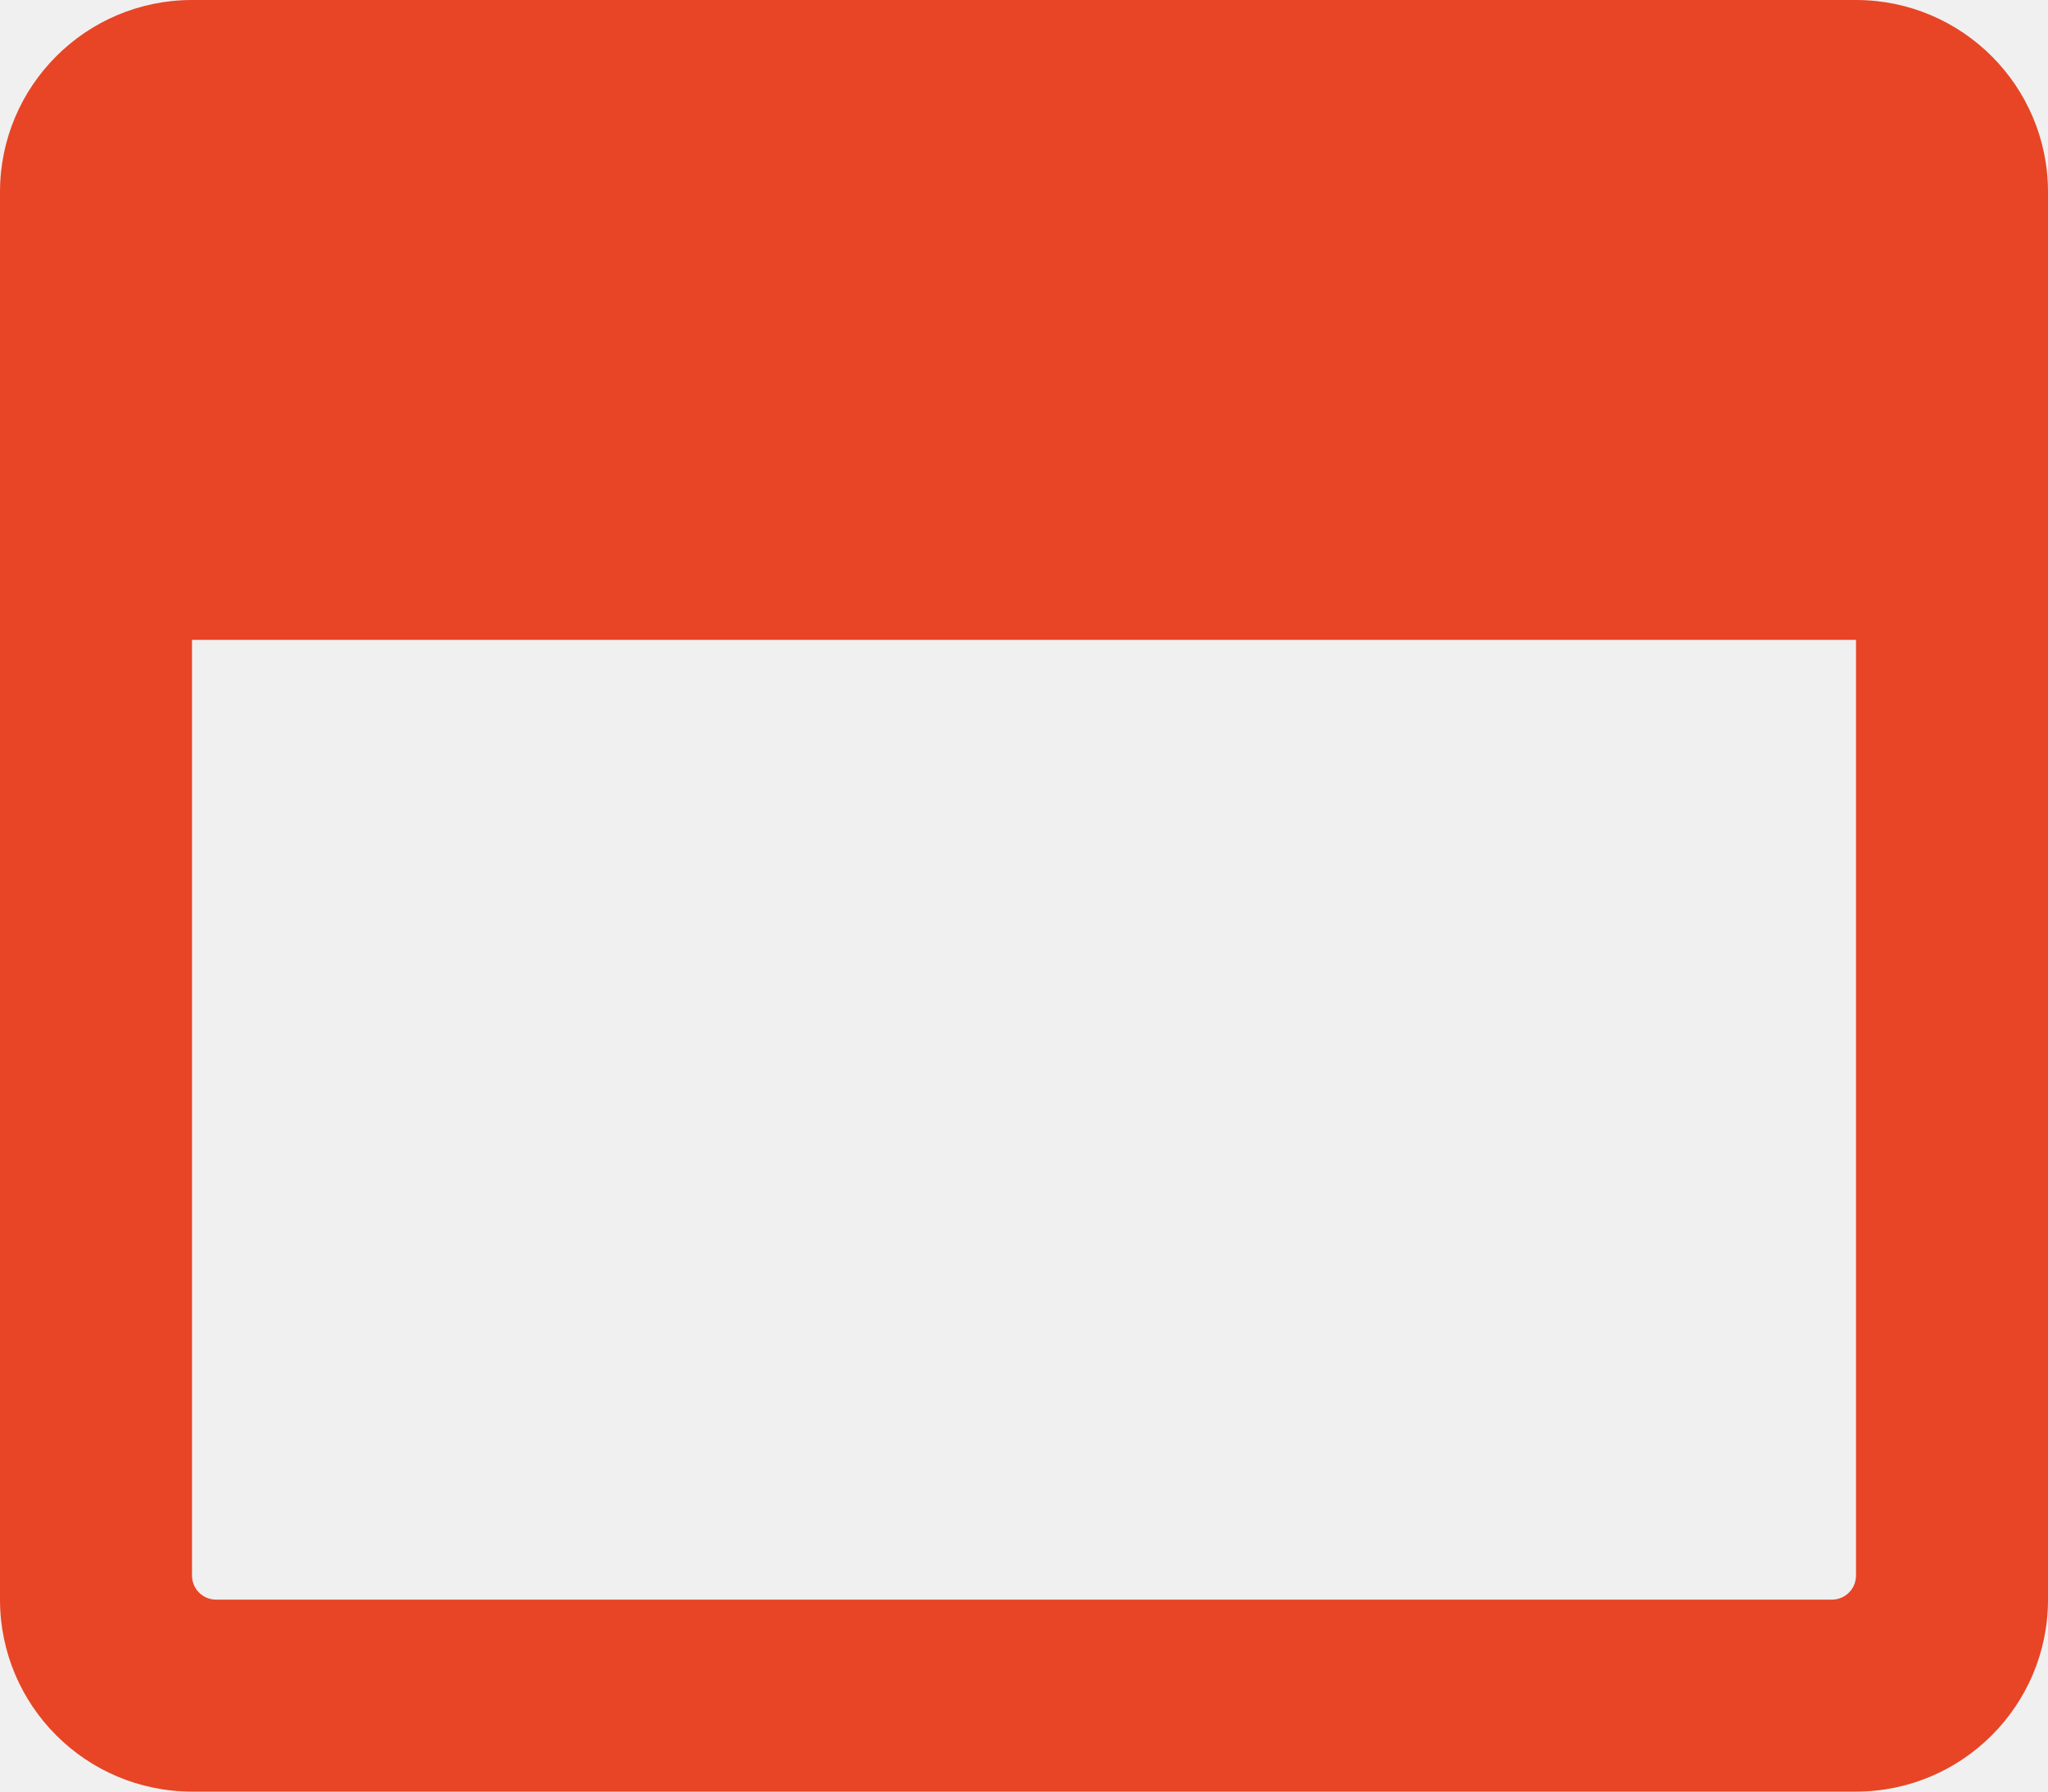
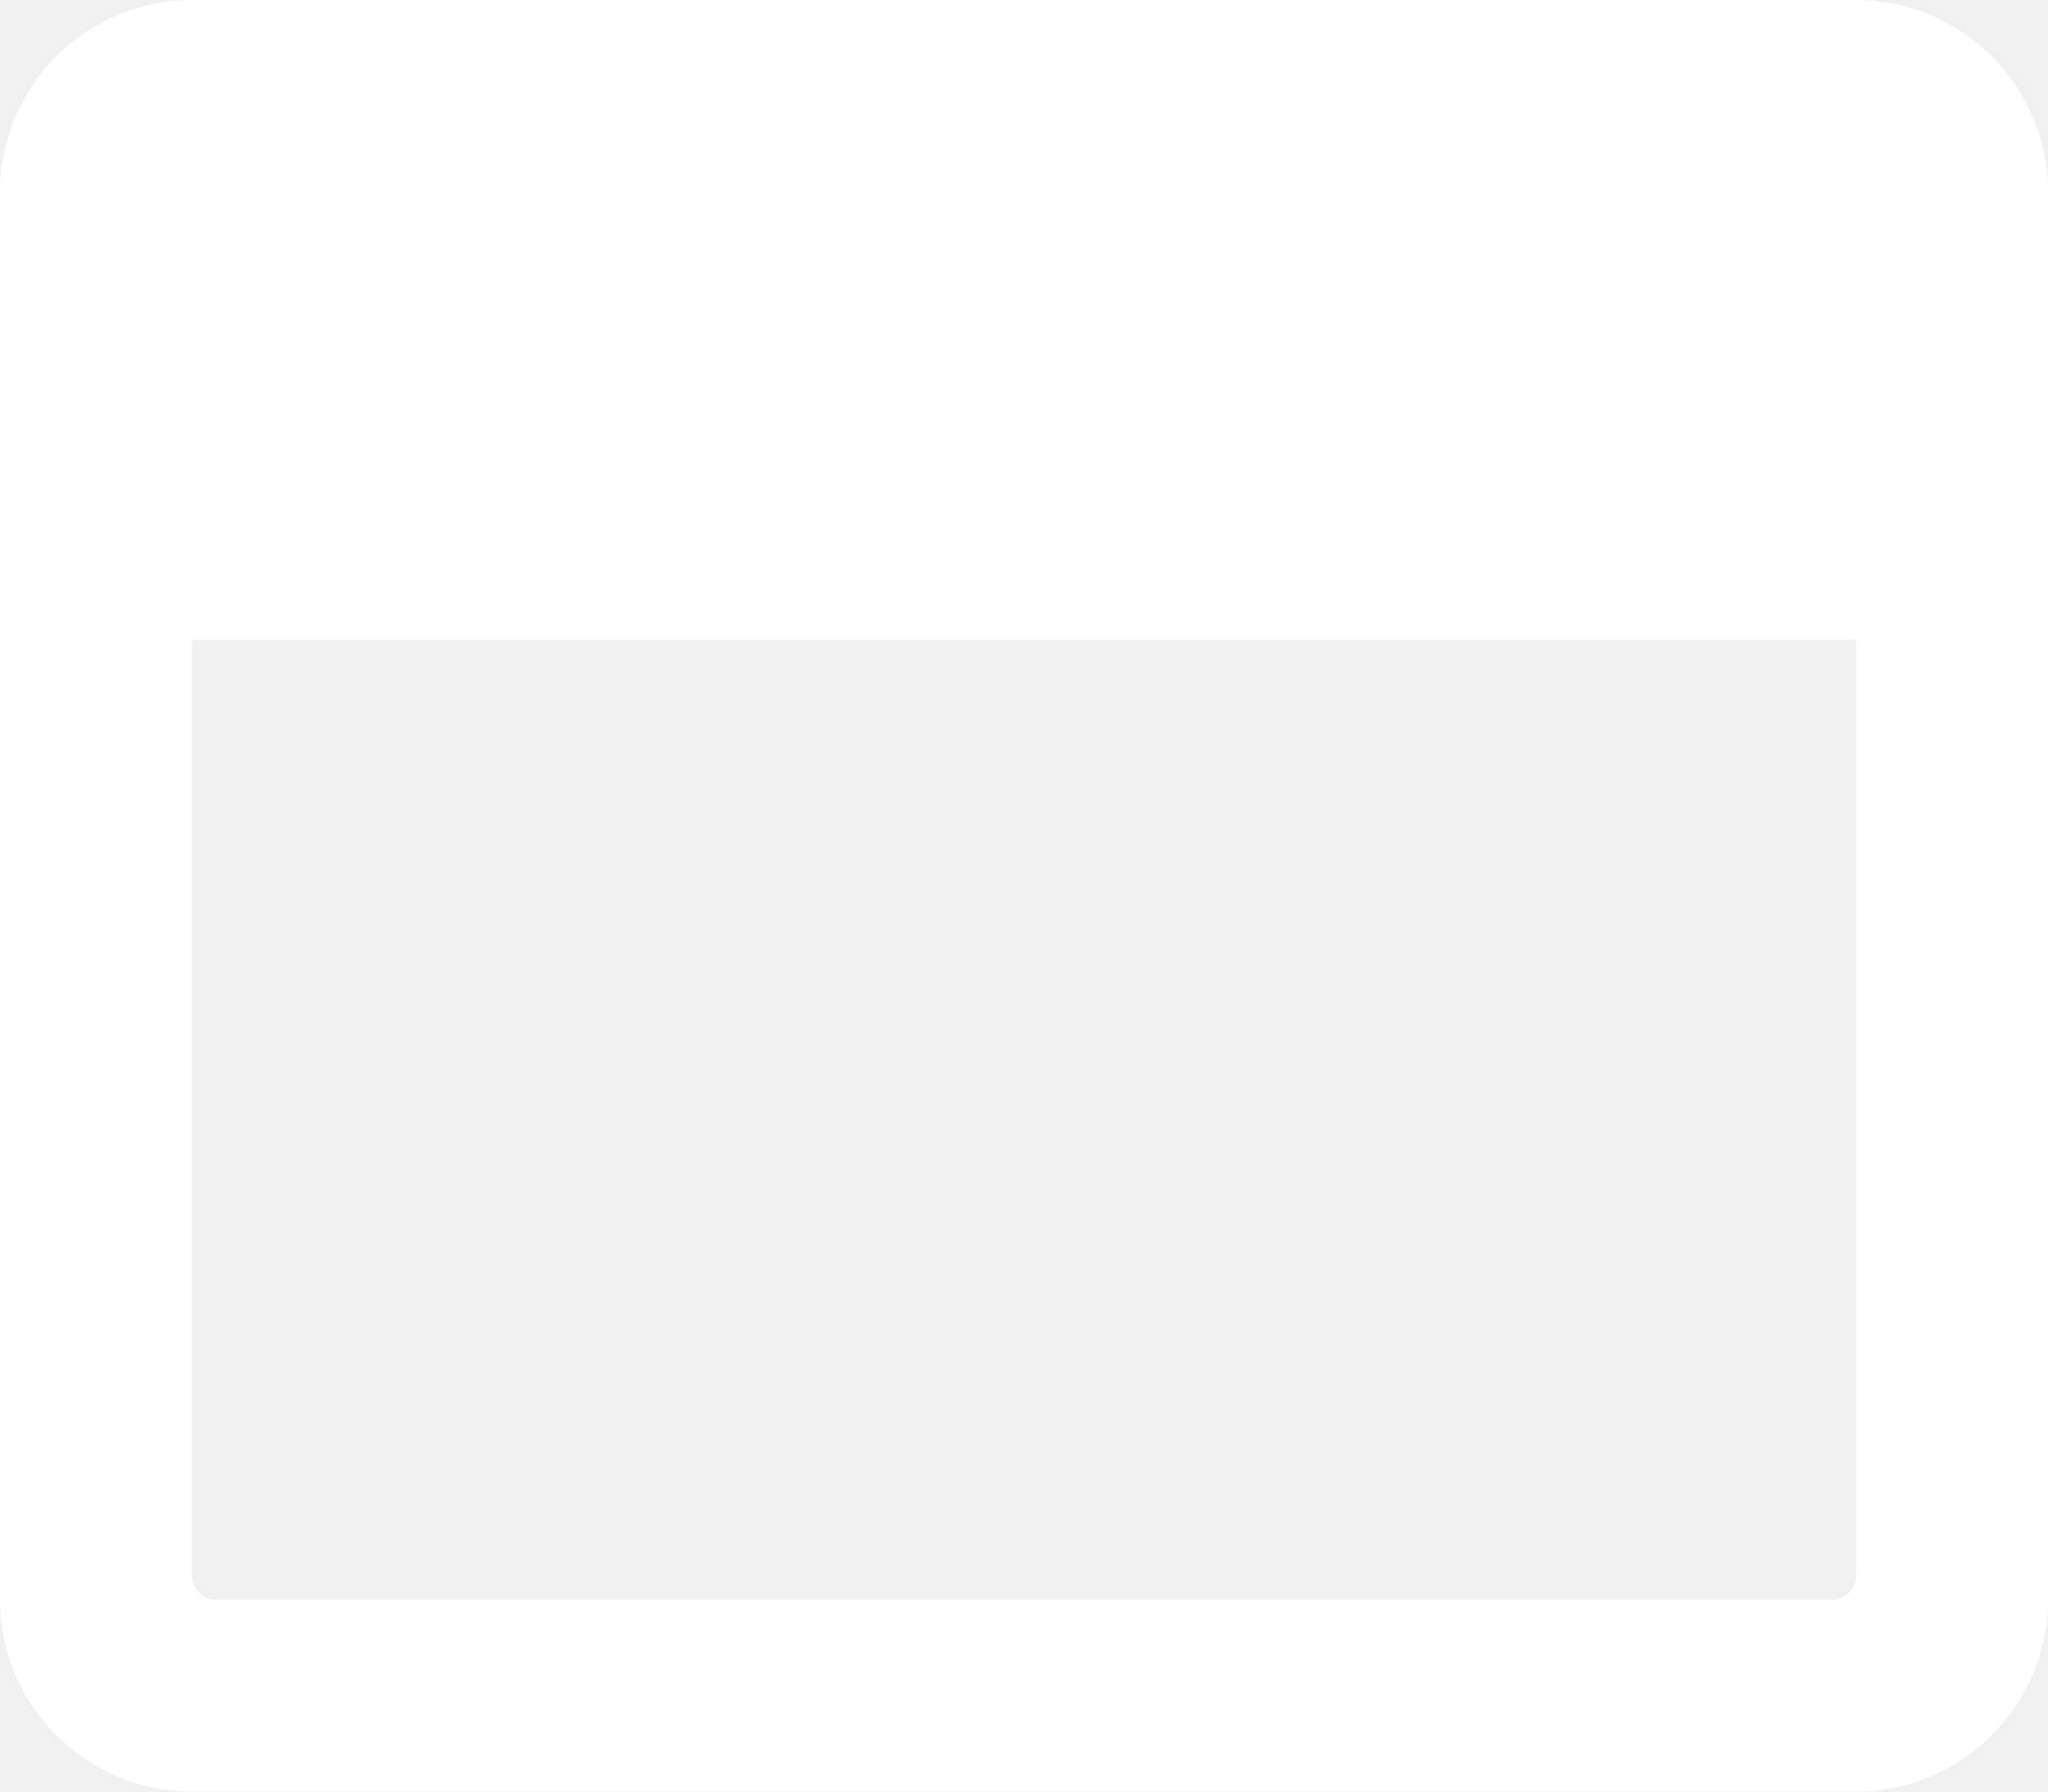
<svg xmlns="http://www.w3.org/2000/svg" width="24" height="21" viewBox="0 0 24 21">
  <defs>
    <style>
      .cls-1 {
-         fill: #e74525;
+         fill: #fff;
      }
    </style>
  </defs>
  <path id="window-maximize" class="cls-1" d="M21.75,32H2.25A2.251,2.251,0,0,0,0,34.25v16.5A2.251,2.251,0,0,0,2.25,53h19.5A2.251,2.251,0,0,0,24,50.75V34.25A2.251,2.251,0,0,0,21.75,32Zm0,18.469a.282.282,0,0,1-.281.281H2.531a.282.282,0,0,1-.281-.281V39.5h19.5Z" transform="translate(0 -32)" />
</svg>
